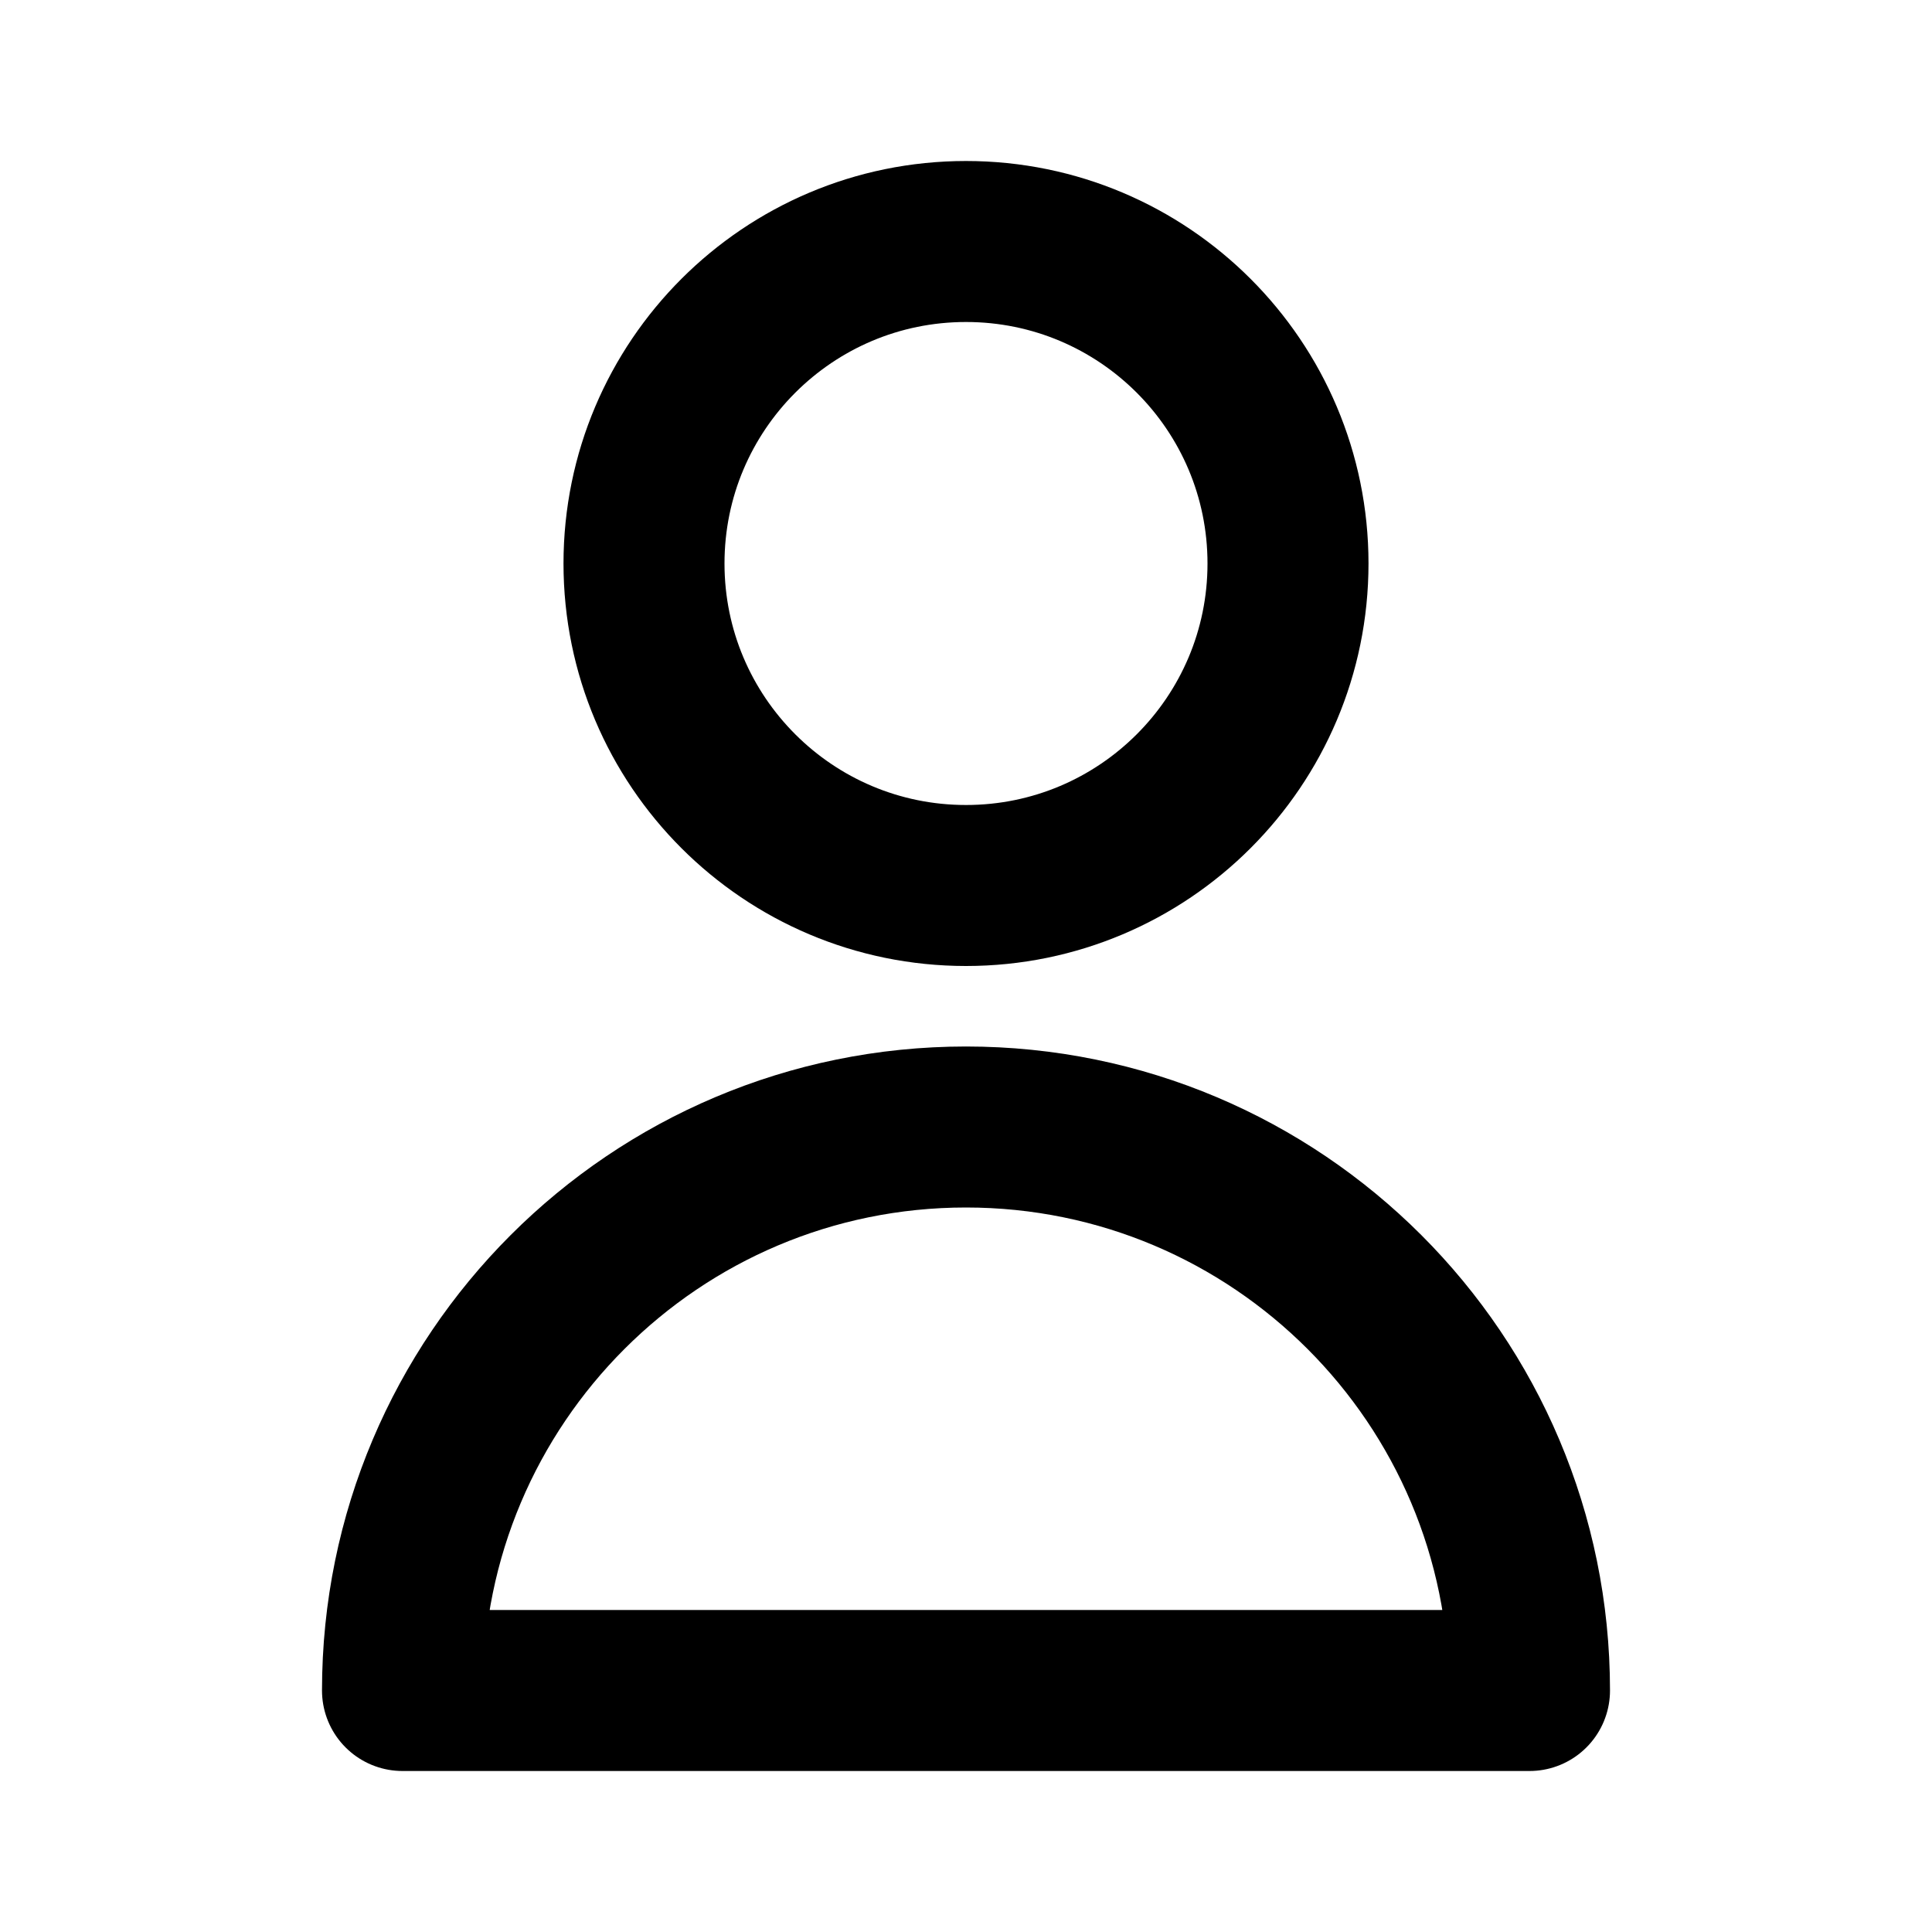
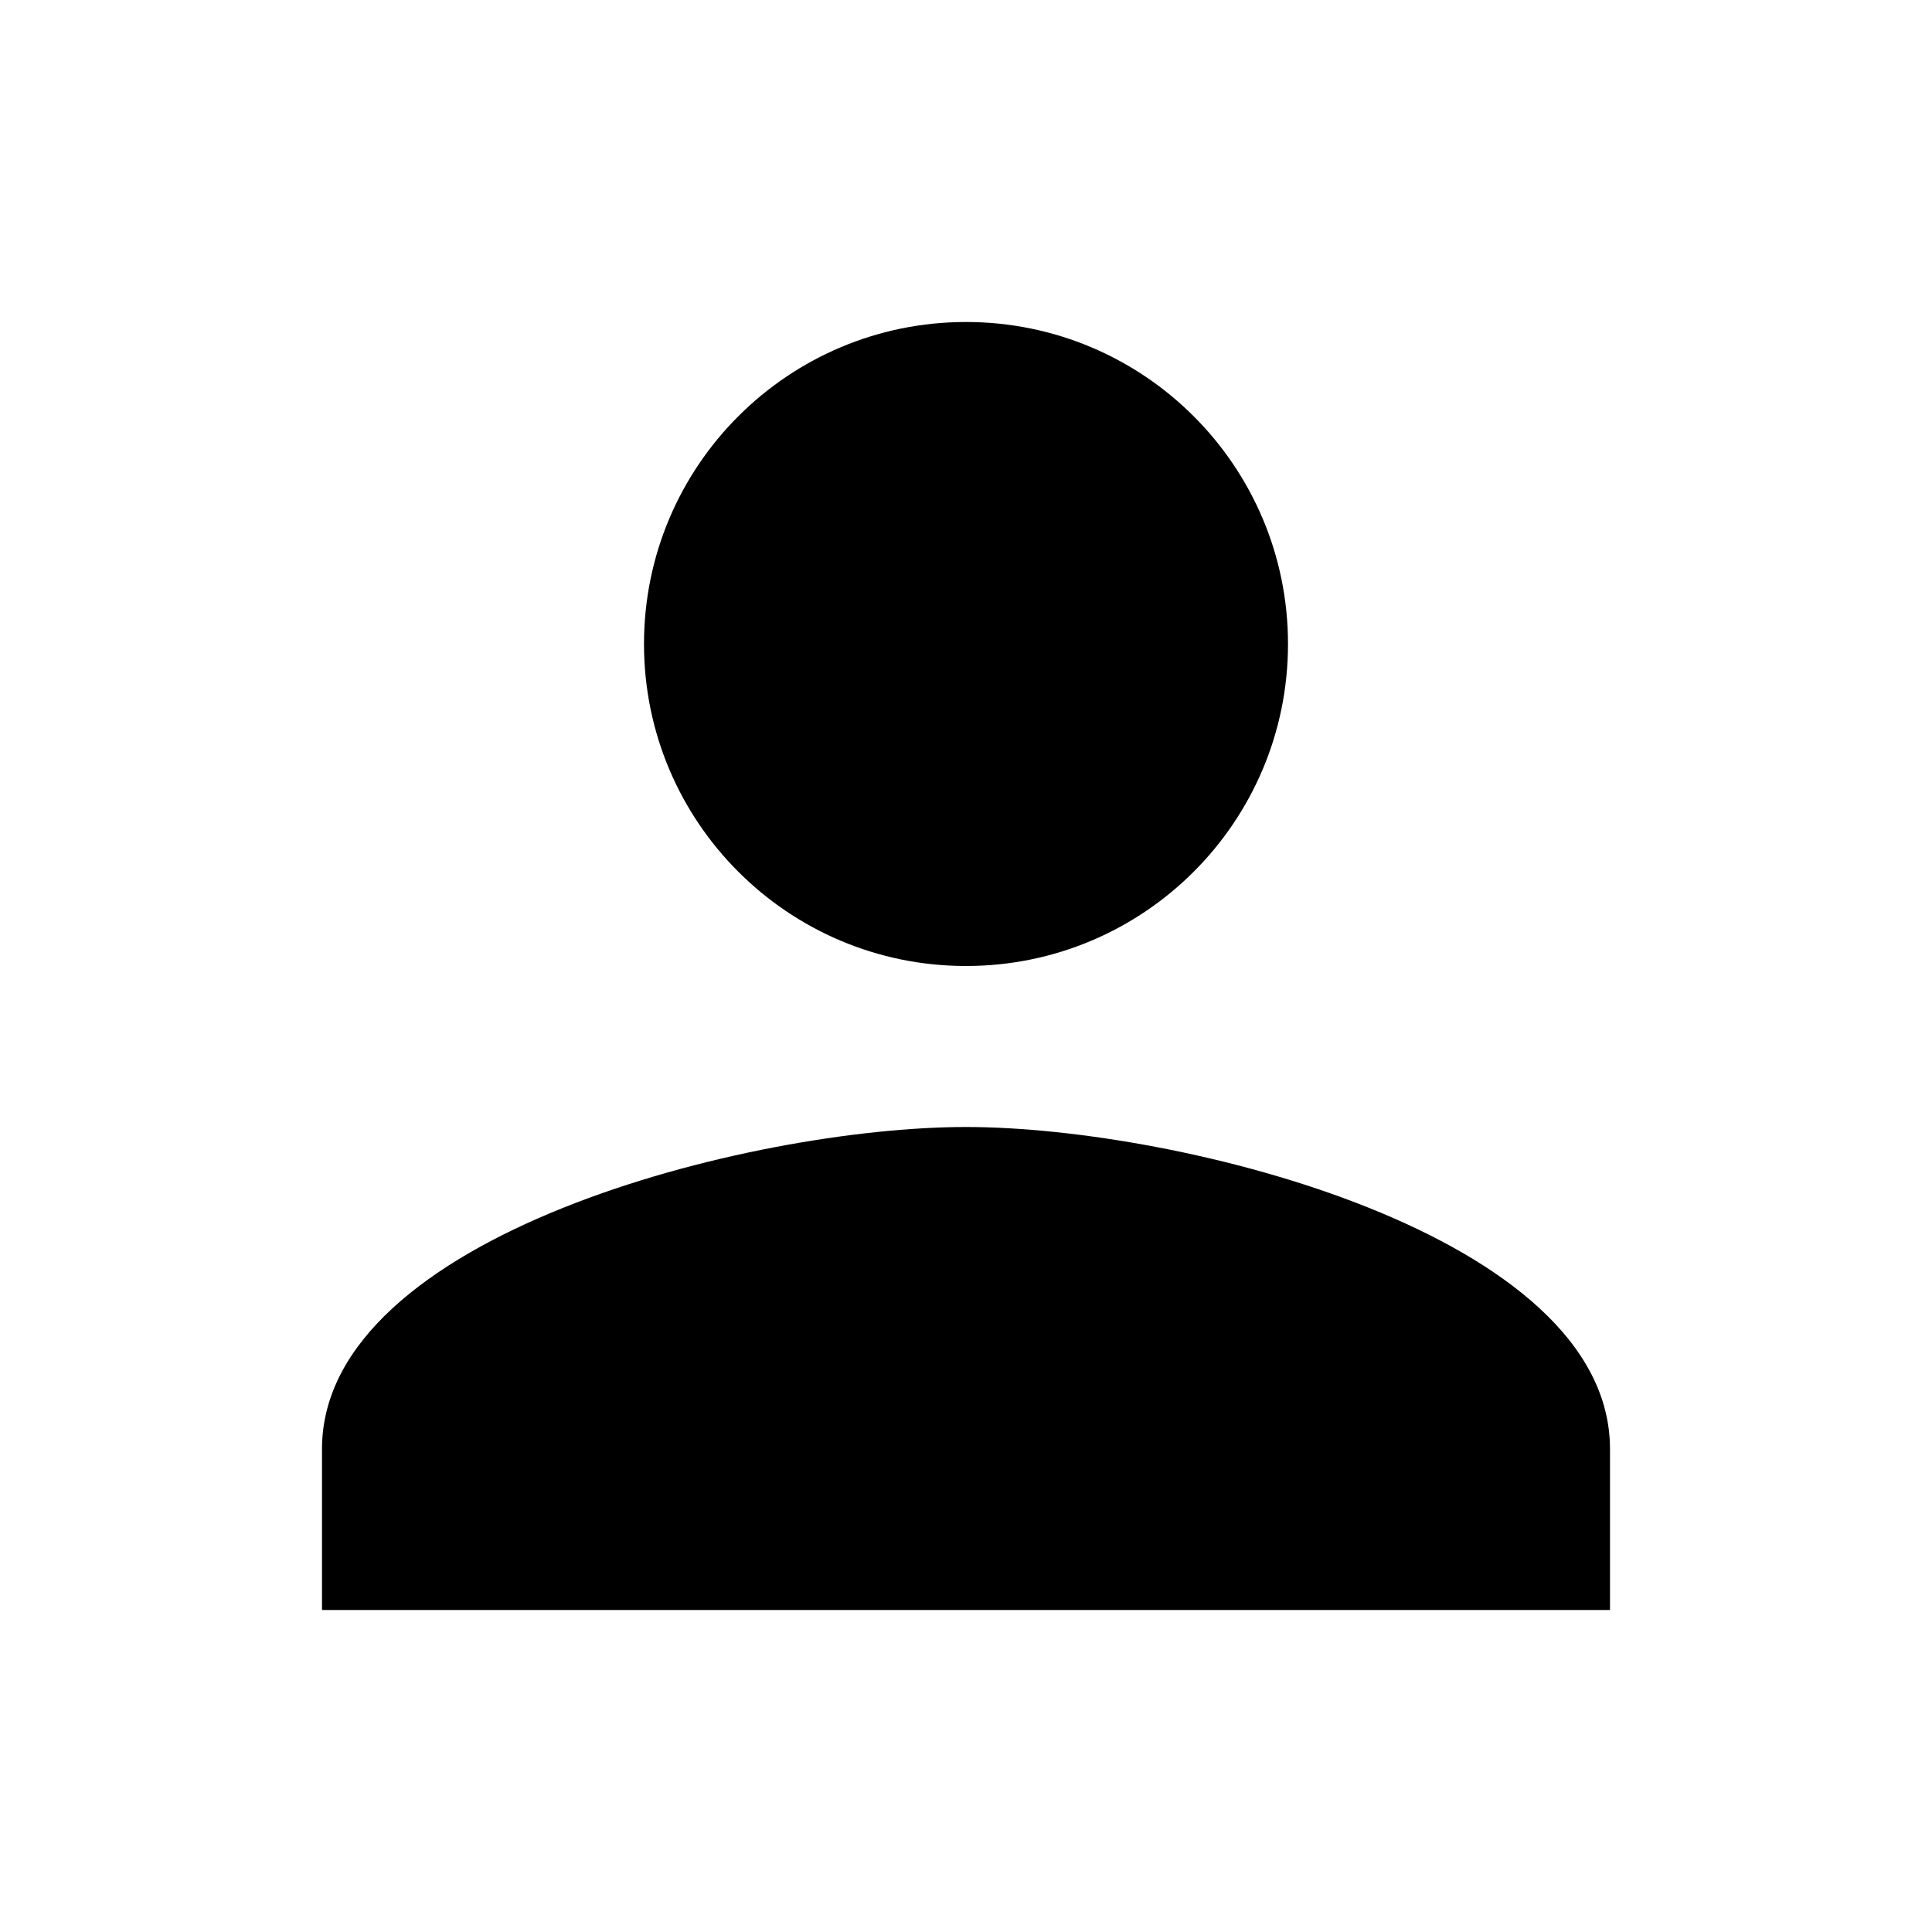
- <svg xmlns="http://www.w3.org/2000/svg" class="w-8 h-8" fill="none" stroke="currentColor" viewBox="0 0 24 24" stroke-width="2" stroke-linecap="round" stroke-linejoin="round">
-   <path stroke-linecap="round" stroke-linejoin="round" stroke-width="2" d="M16 7a4 4 0 11-8 0 4 4 0 018 0zM12 14a7 7 0 00-7 7h14a7 7 0 00-7-7z" />
+ <svg xmlns="http://www.w3.org/2000/svg" viewBox="0 0 24 24">
+   <path fill="currentColor" d="M12 12c2.21 0 4-1.79 4-4s-1.79-4-4-4-4 1.79-4 4 1.79 4 4 4zm0 2c-2.67 0-8 1.34-8 4v2h16v-2c0-2.66-5.33-4-8-4z" />
</svg>
